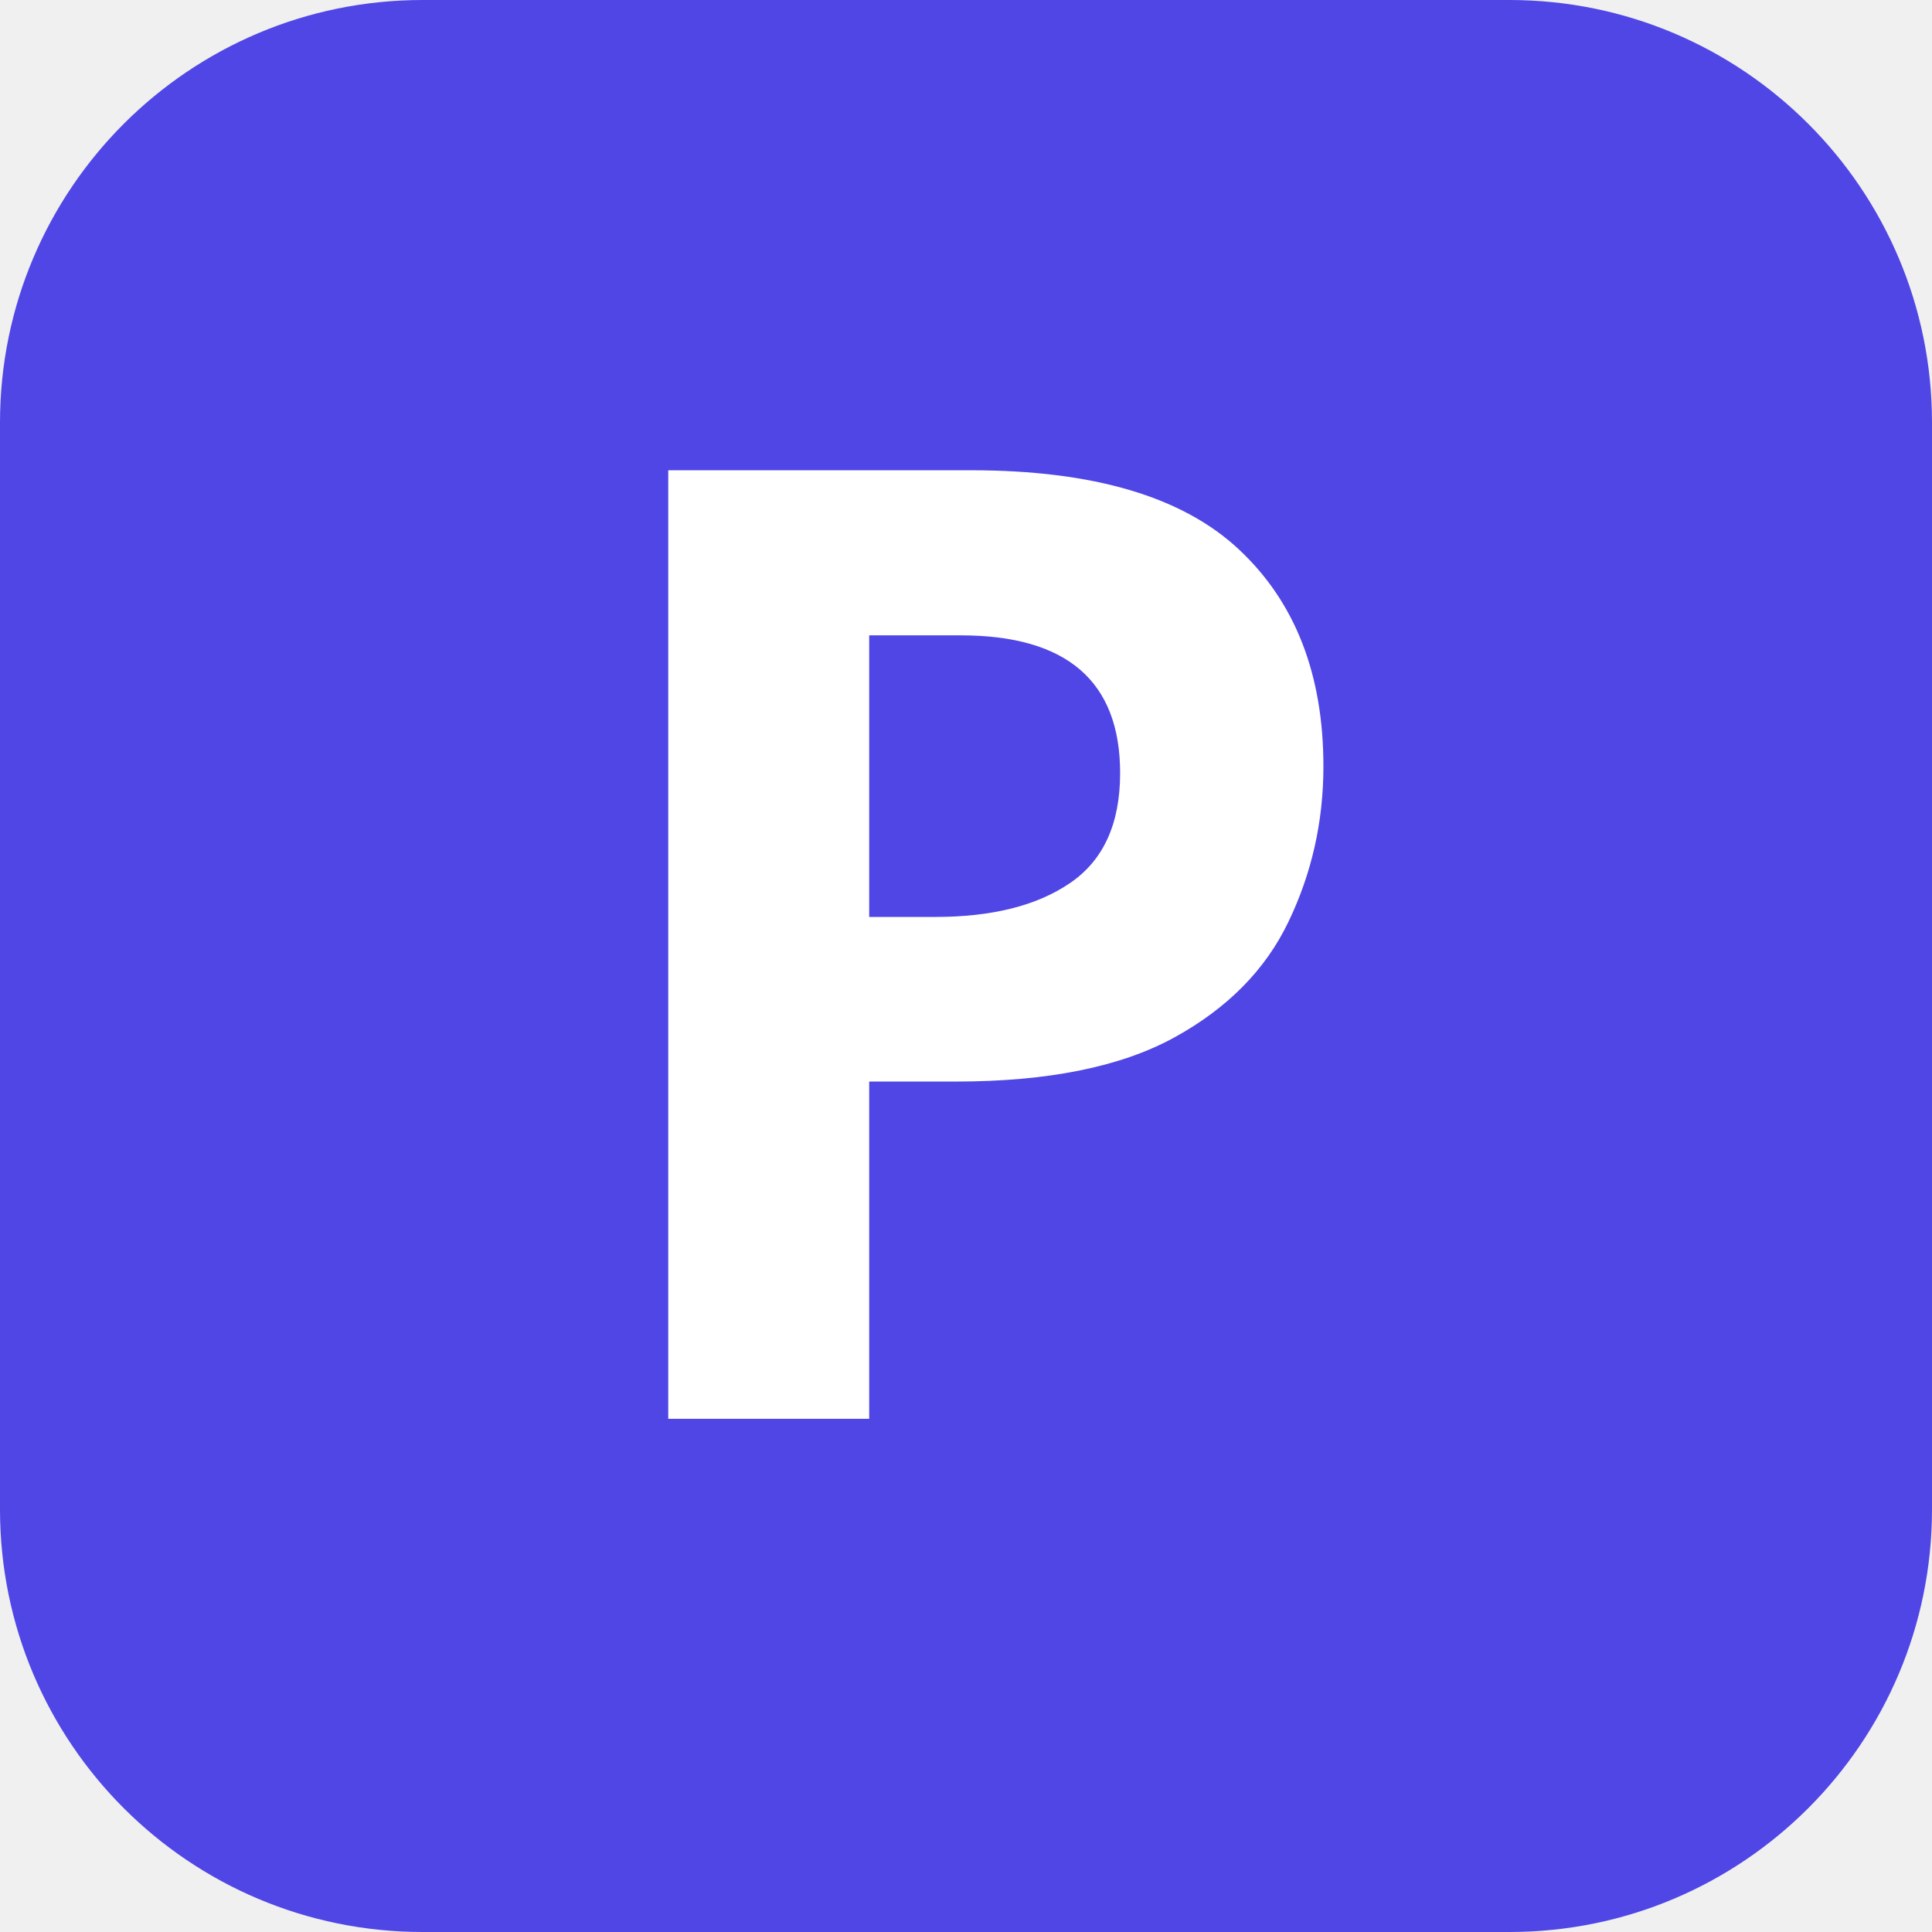
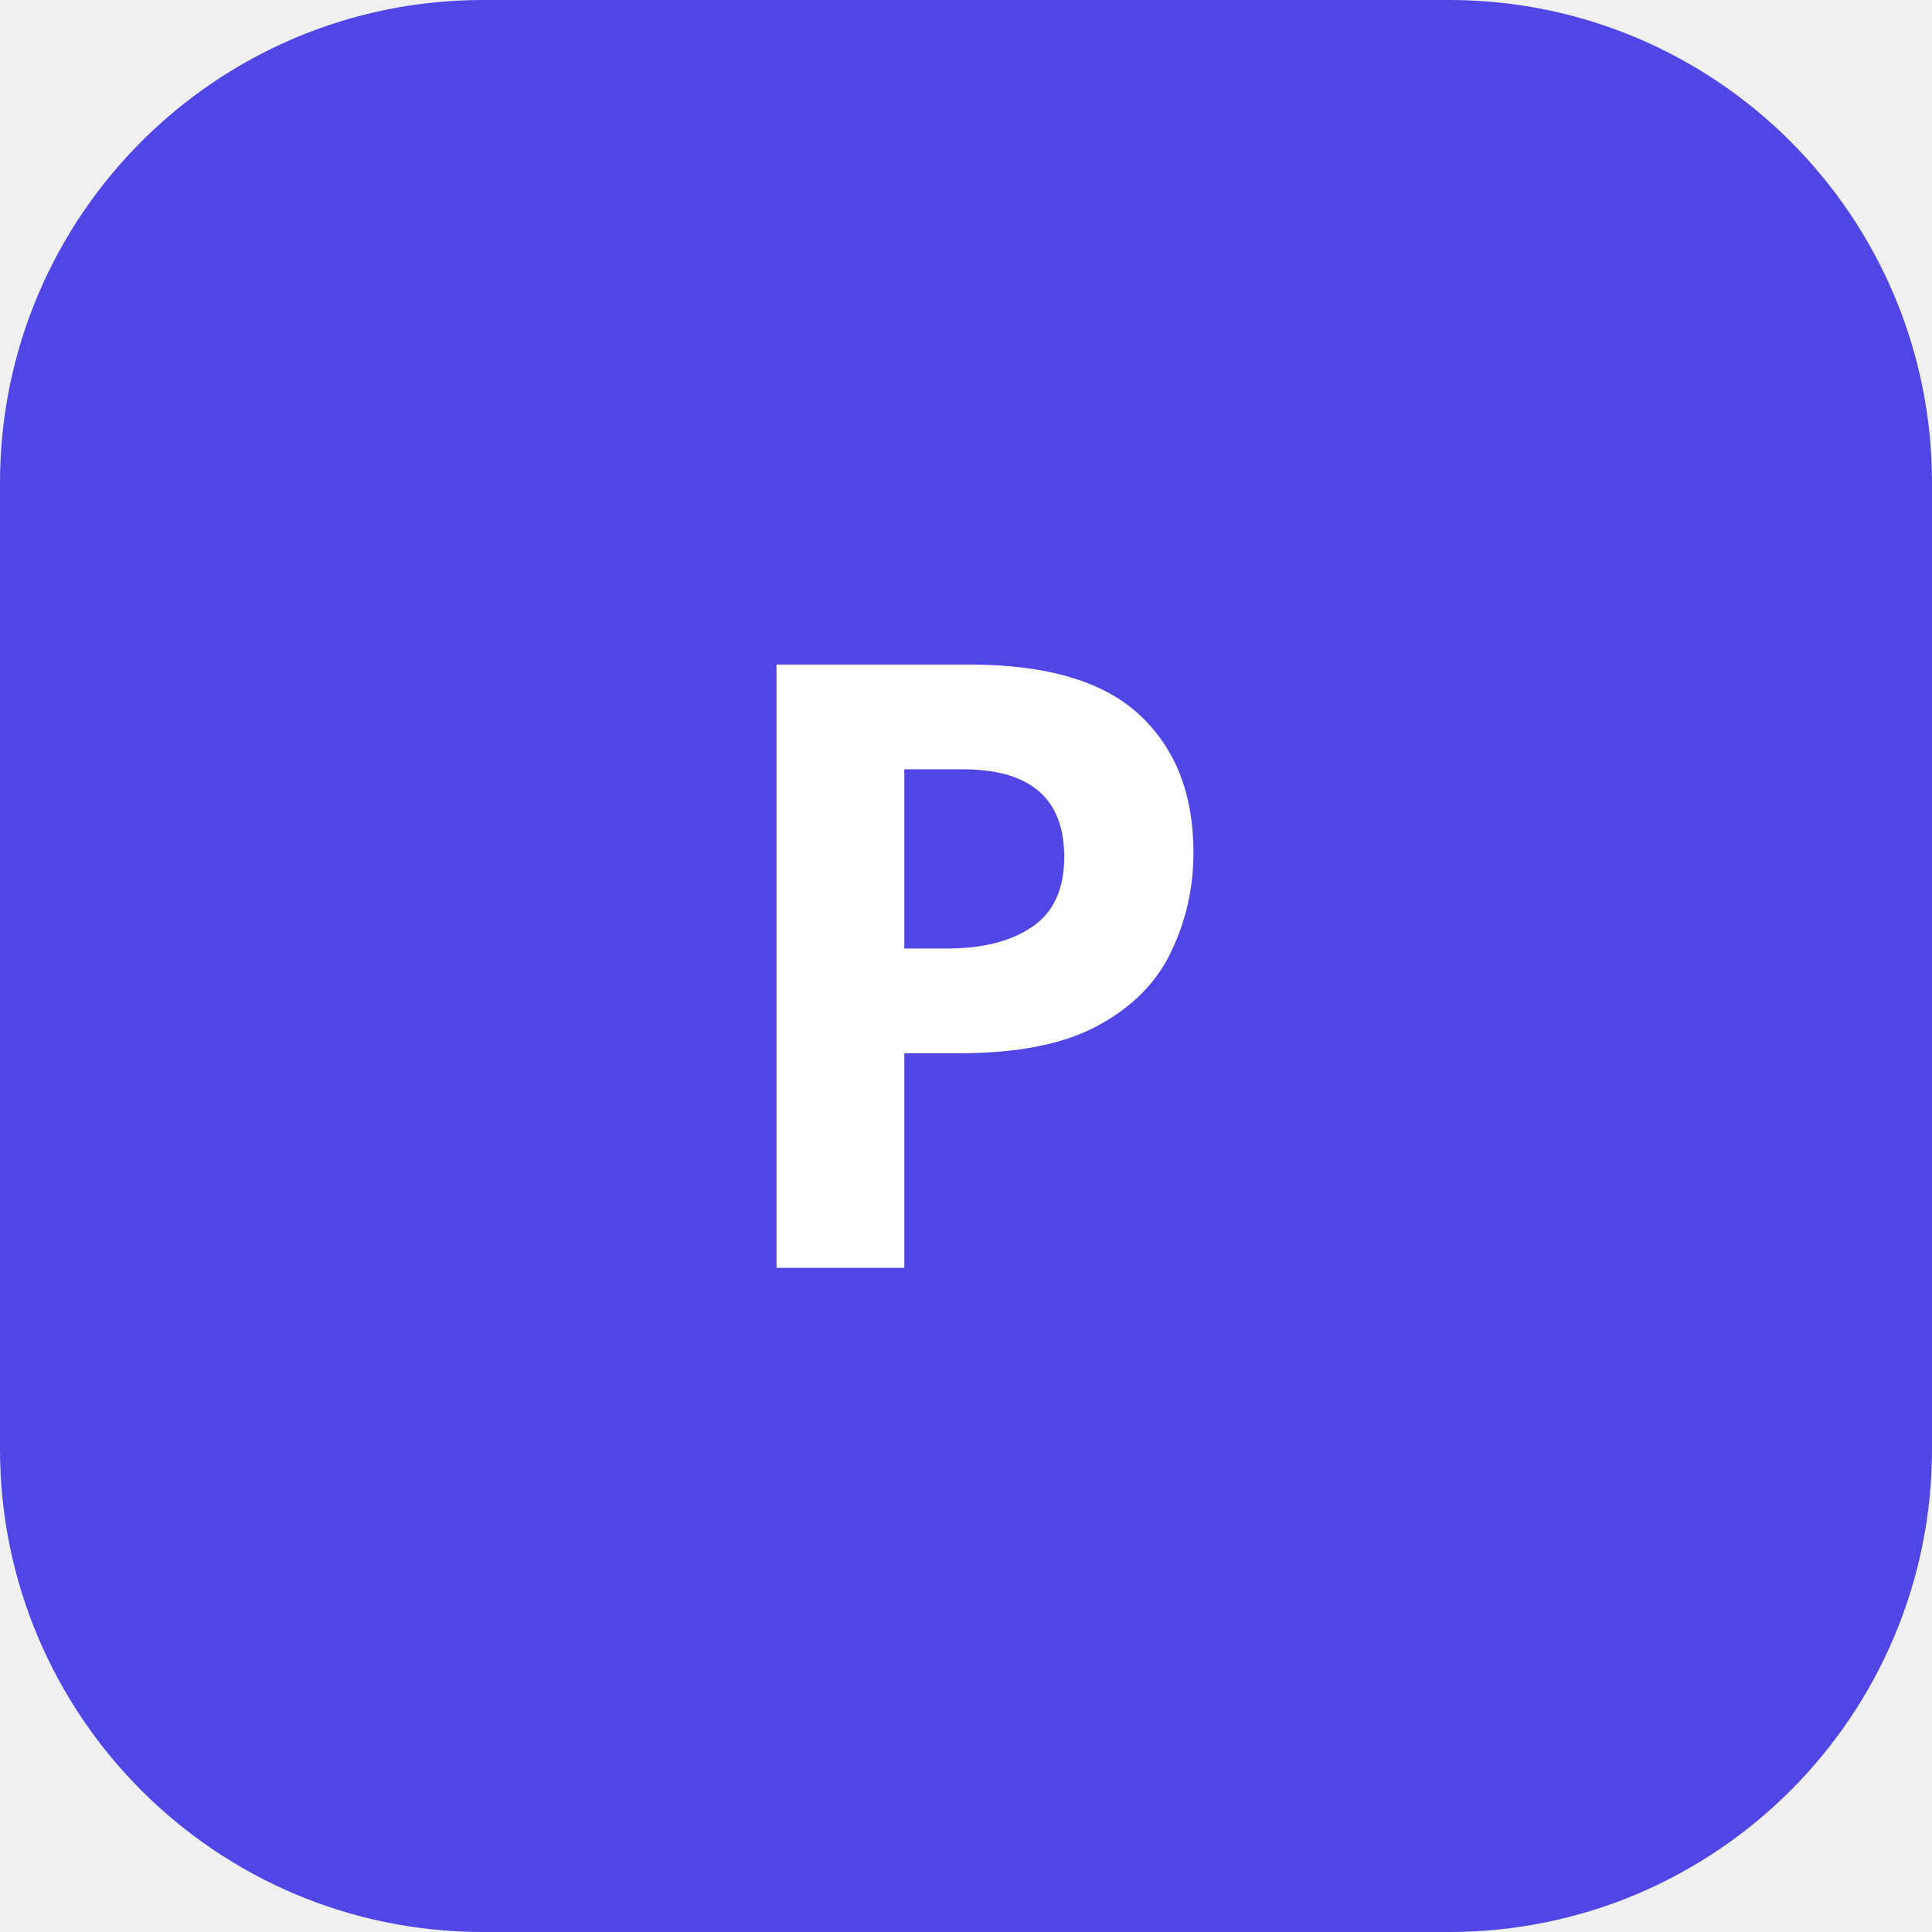
<svg xmlns="http://www.w3.org/2000/svg" width="64" height="64" viewBox="0 0 64 64">
-   <rect width="64" height="64" rx="14" fill="#4f46e5" />
-   <text x="32" y="47" font-family="sans-serif" font-size="44" font-weight="700" fill="#ffffff" text-anchor="middle">P</text>
+   <rect width="64" height="64" rx="16" fill="#4f46e5" />
+   <text x="32" y="42" font-family="sans-serif" font-size="28" font-weight="700" fill="#ffffff" text-anchor="middle">P</text>
</svg>
